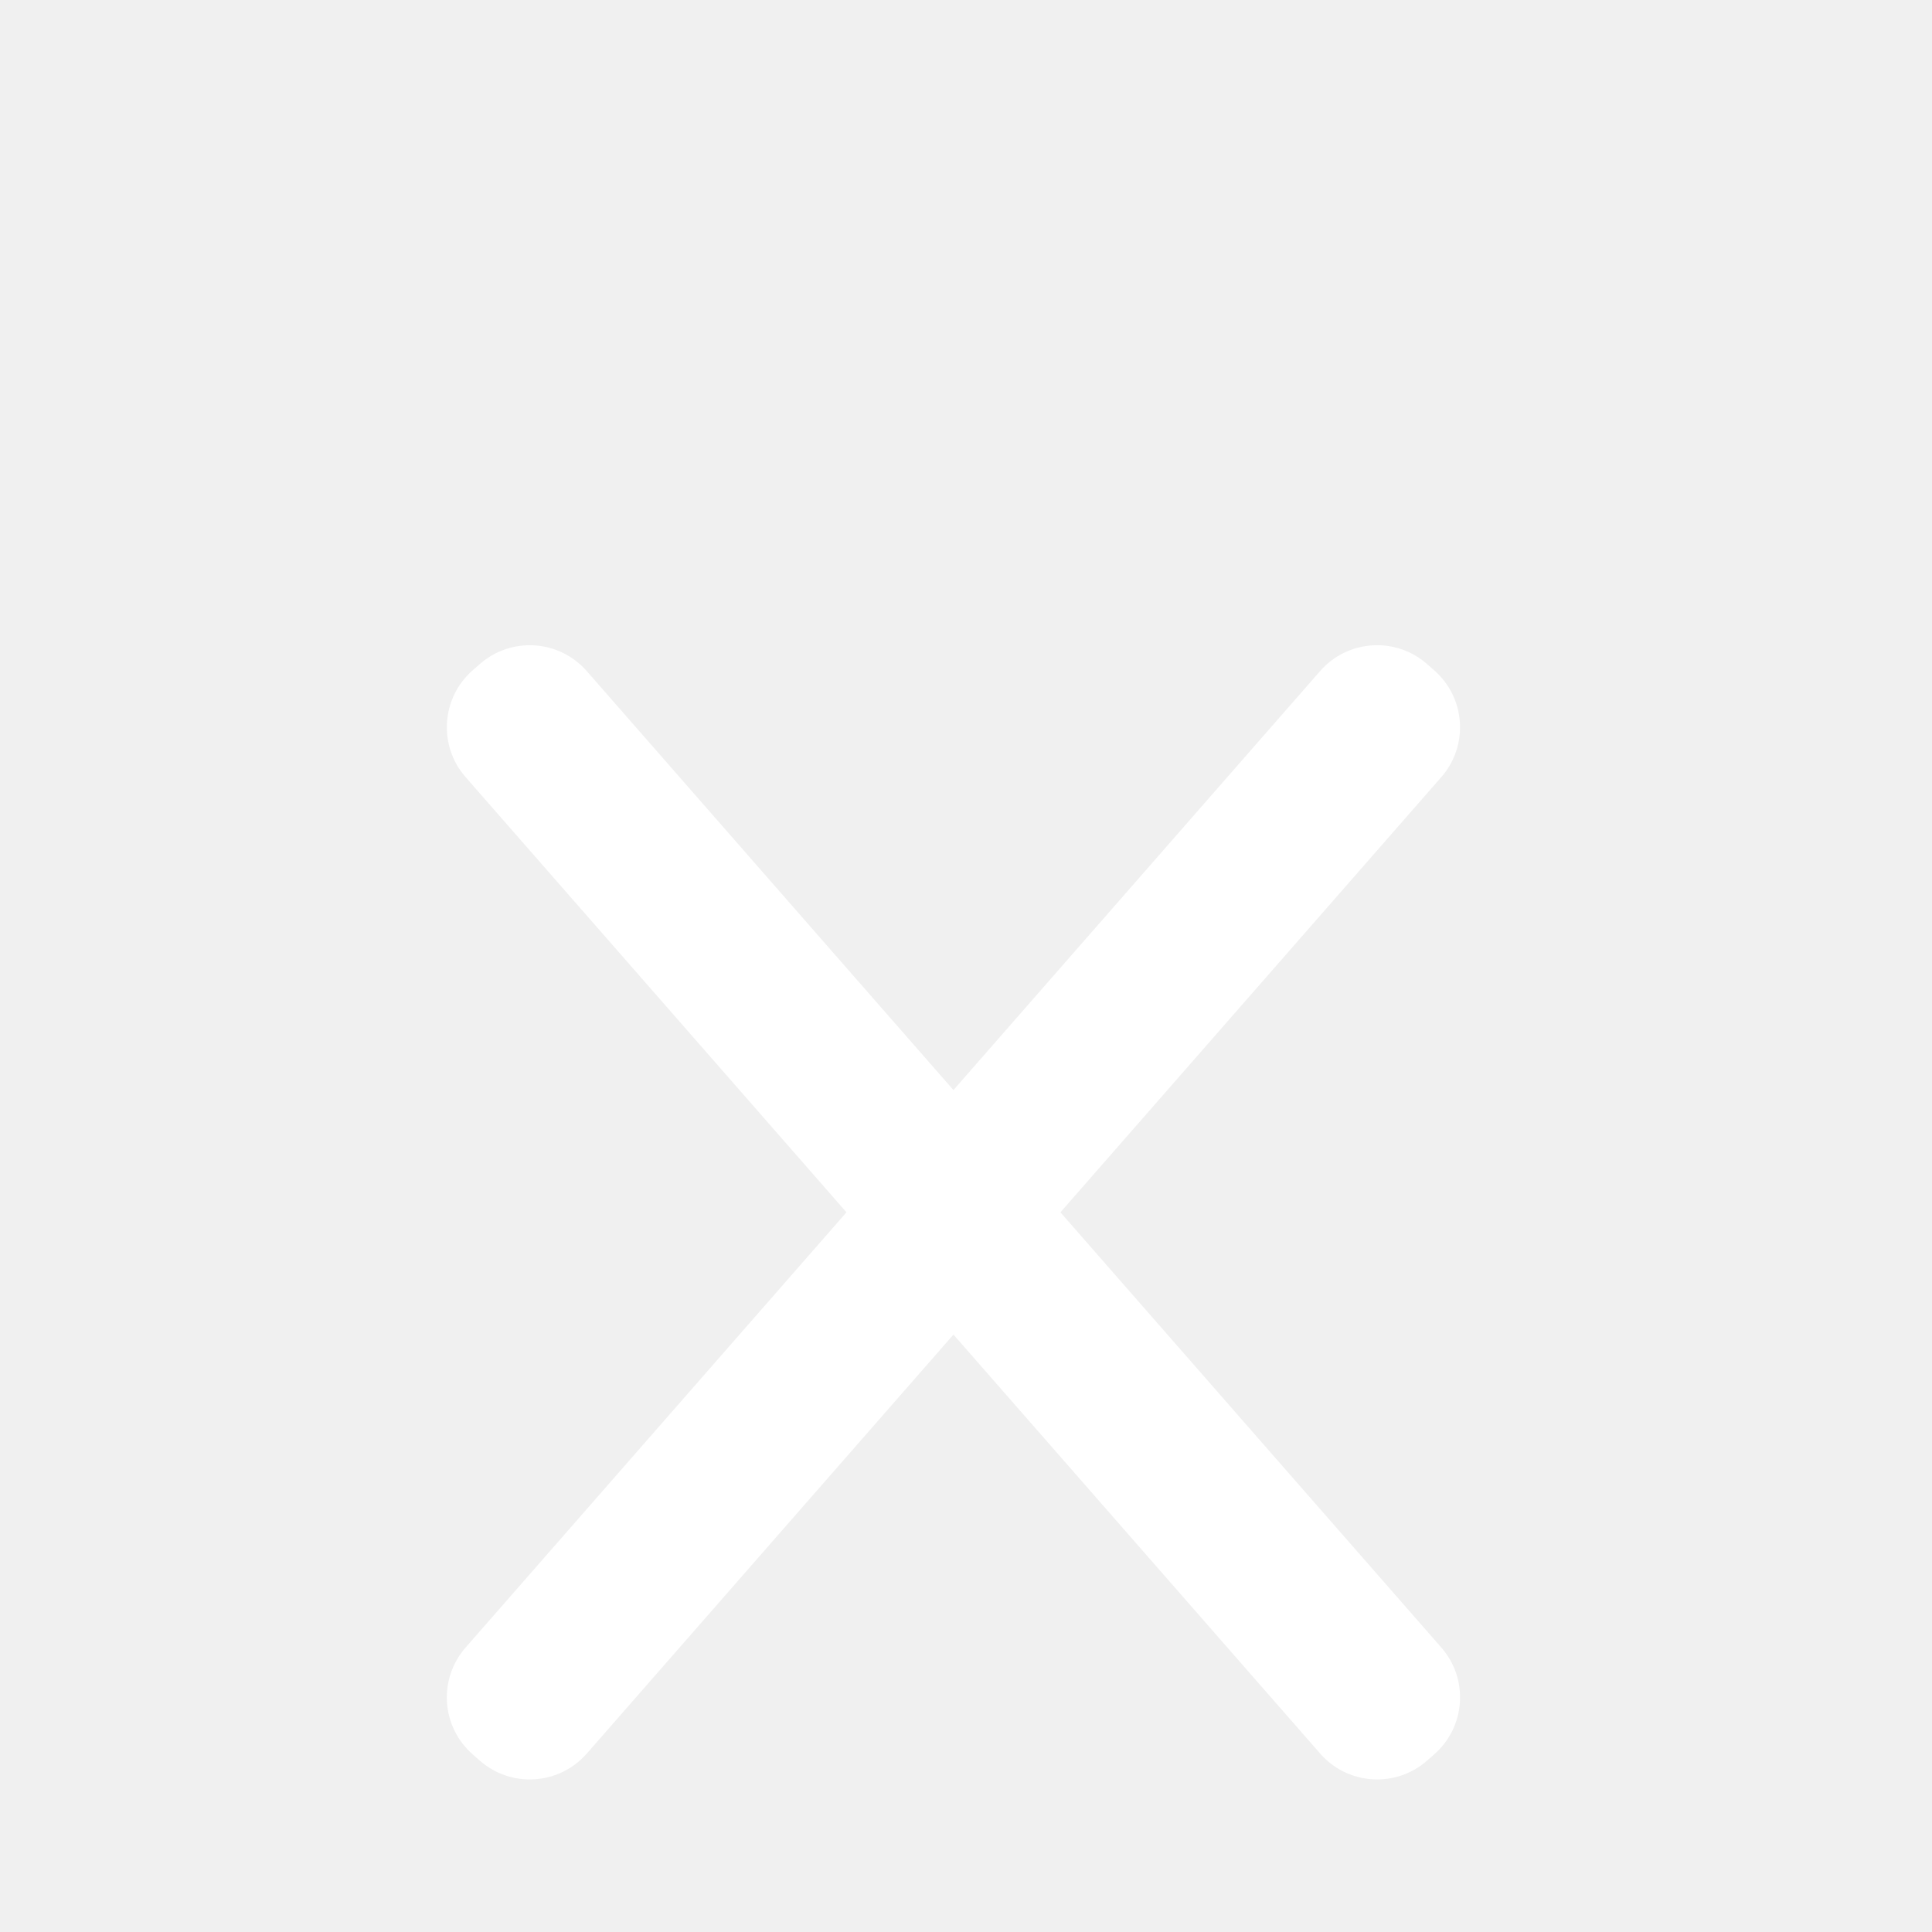
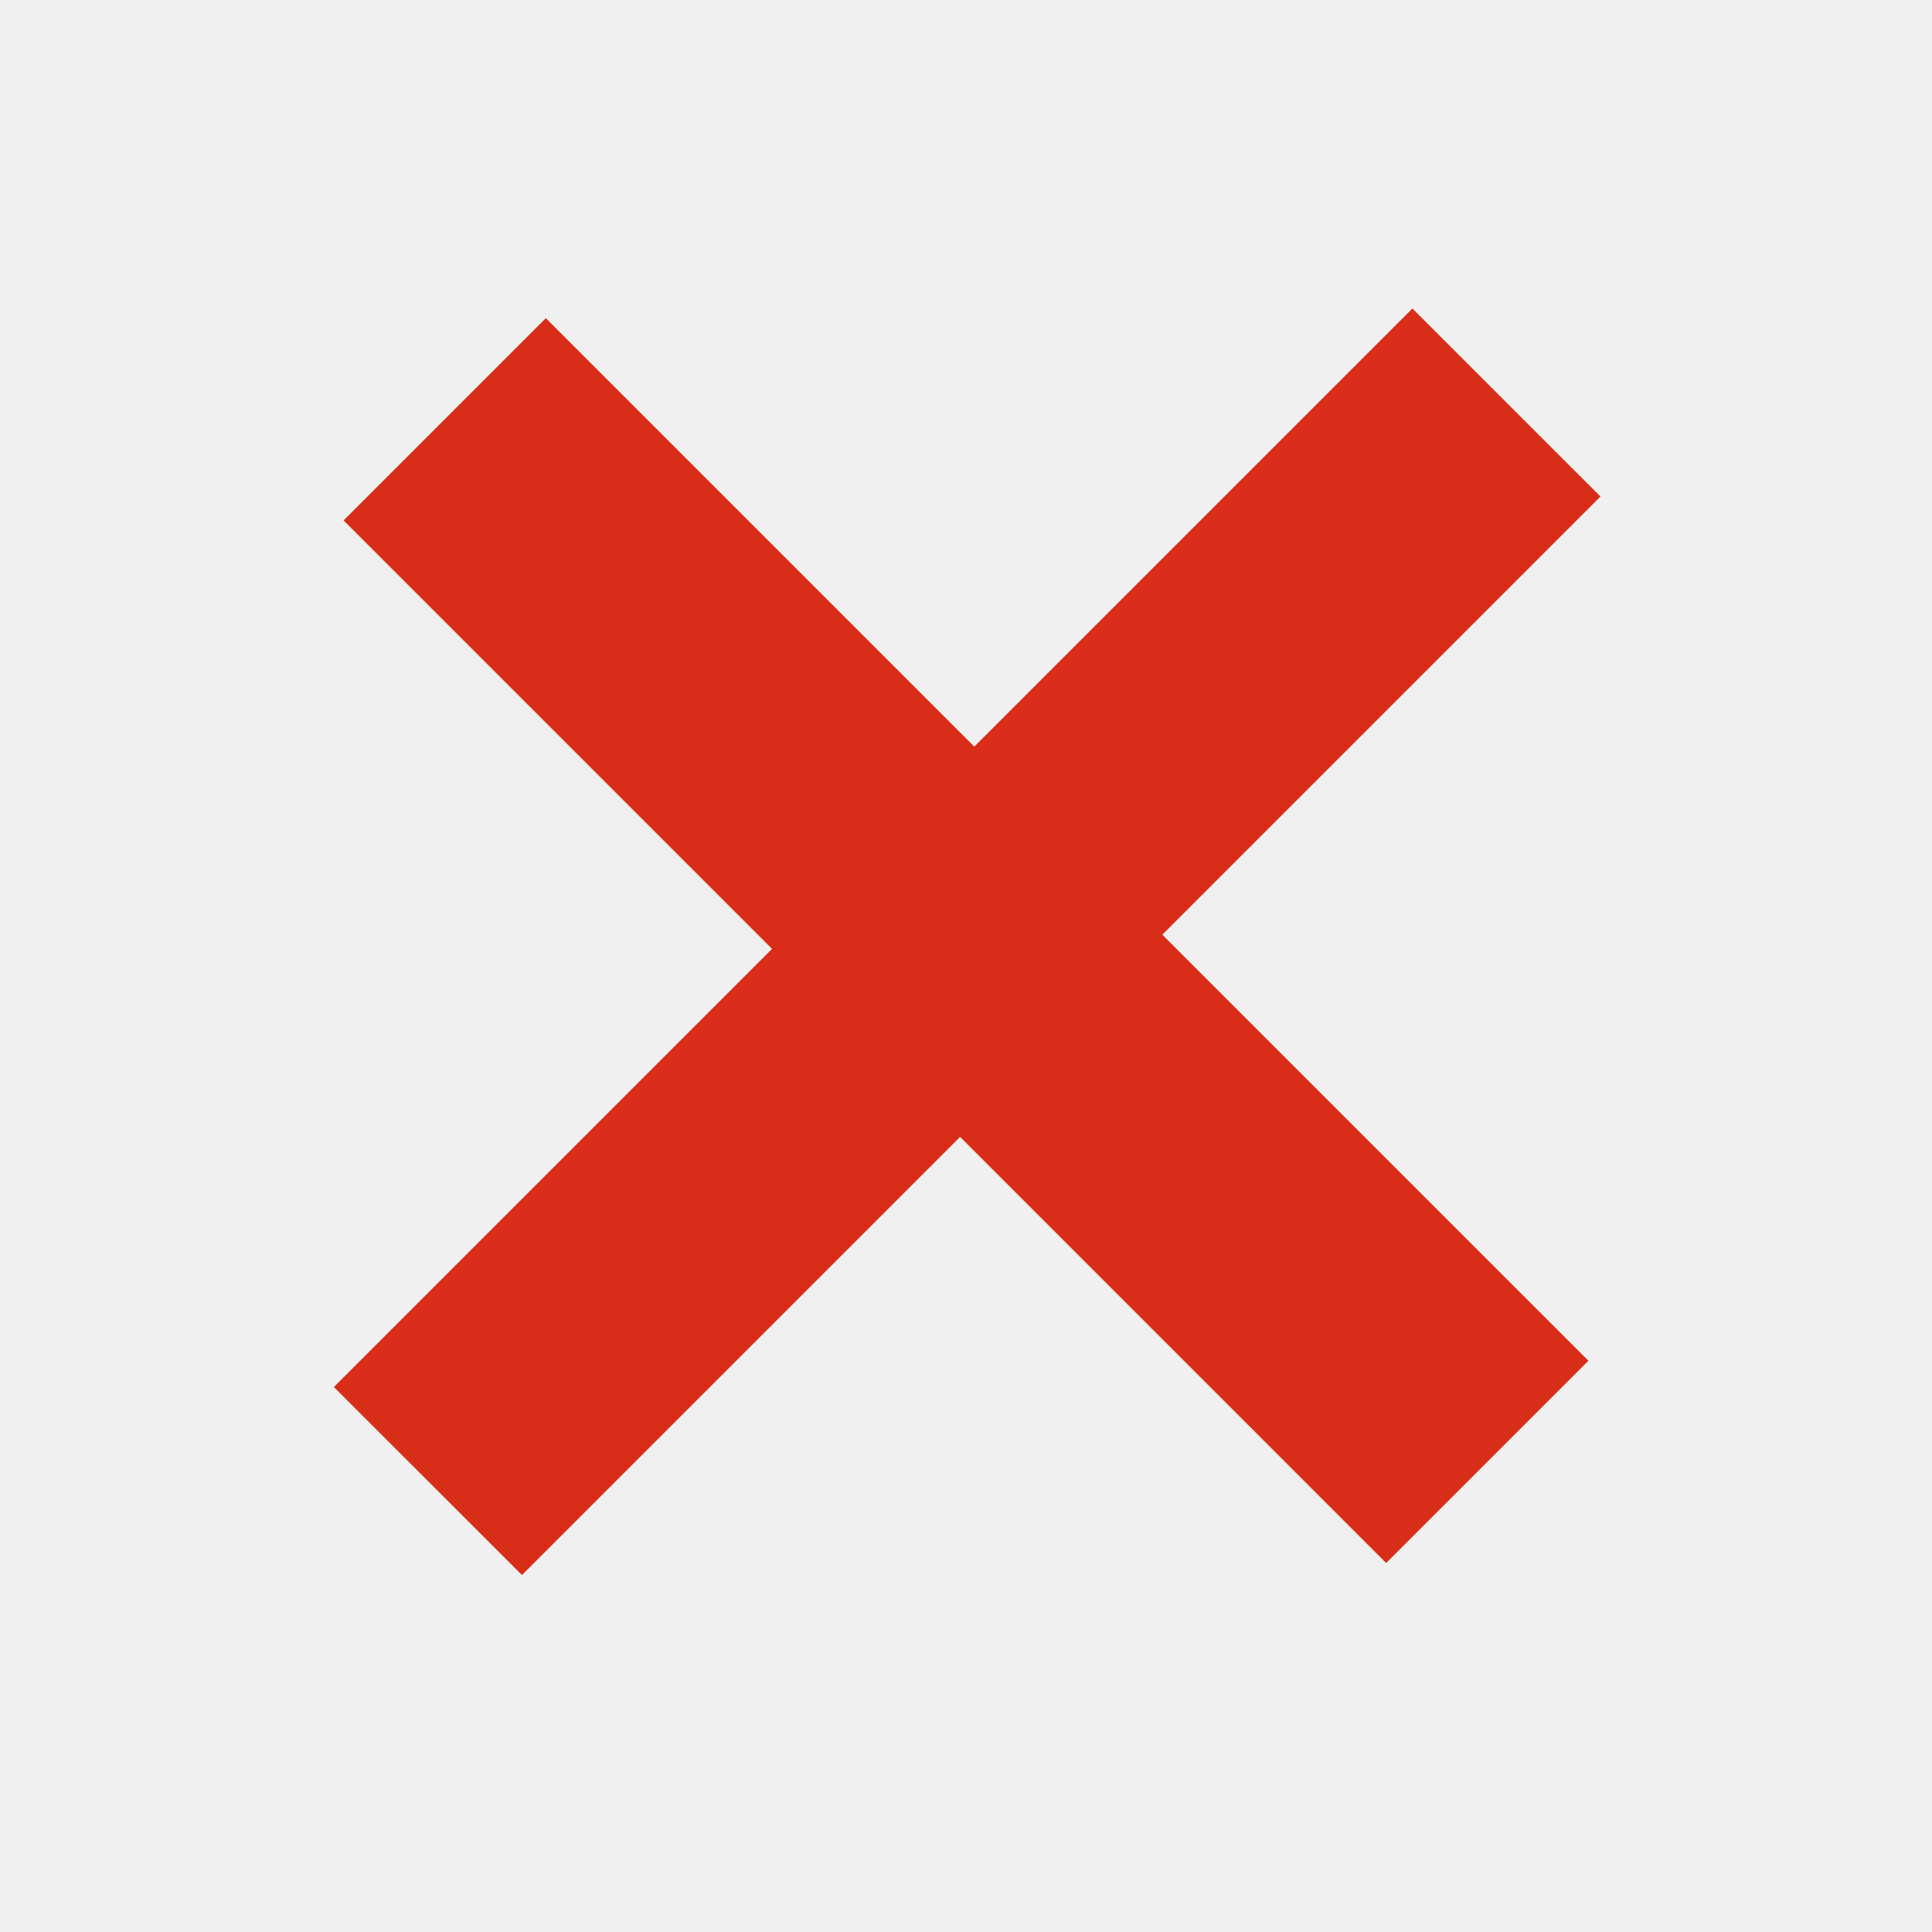
- <svg xmlns="http://www.w3.org/2000/svg" width="46" height="46" viewBox="0 0 46 46" fill="none">
-   <g clip-path="url(#clip0_616_329)">
-     <path d="M34.318 39.228L13.97 15.978C13.314 15.229 12.176 15.153 11.427 15.809L11.254 15.96C10.506 16.615 10.43 17.754 11.085 18.502L31.433 41.752C32.088 42.501 33.227 42.577 33.975 41.922L34.148 41.77C34.897 41.115 34.973 39.977 34.318 39.228Z" fill="white" />
-     <path d="M31.432 15.977L11.085 39.228C10.43 39.977 10.505 41.115 11.254 41.77L11.427 41.922C12.176 42.577 13.314 42.501 13.97 41.753L34.317 18.502C34.972 17.753 34.896 16.615 34.148 15.96L33.974 15.808C33.226 15.153 32.087 15.229 31.432 15.977Z" fill="white" />
+ <svg xmlns="http://www.w3.org/2000/svg" width="38" height="38" viewBox="0 0 38 38" fill="none">
+   <g clip-path="url(#clip0_55_131)">
+     <path d="M27.78 6.068L19.163 14.685L10.736 6.258L6.758 10.236L15.185 18.663L6.567 27.281L10.266 30.979L18.884 22.361L27.264 30.742L31.242 26.764L22.861 18.384L31.479 9.766L27.78 6.068Z" fill="#D82D18" />
  </g>
  <defs>
-     <clipPath id="clip0_616_329">
-       <rect width="46" height="46" fill="white" />
+     <clipPath id="clip0_55_131">
+       <rect width="38" height="38" fill="white" />
    </clipPath>
  </defs>
</svg>
